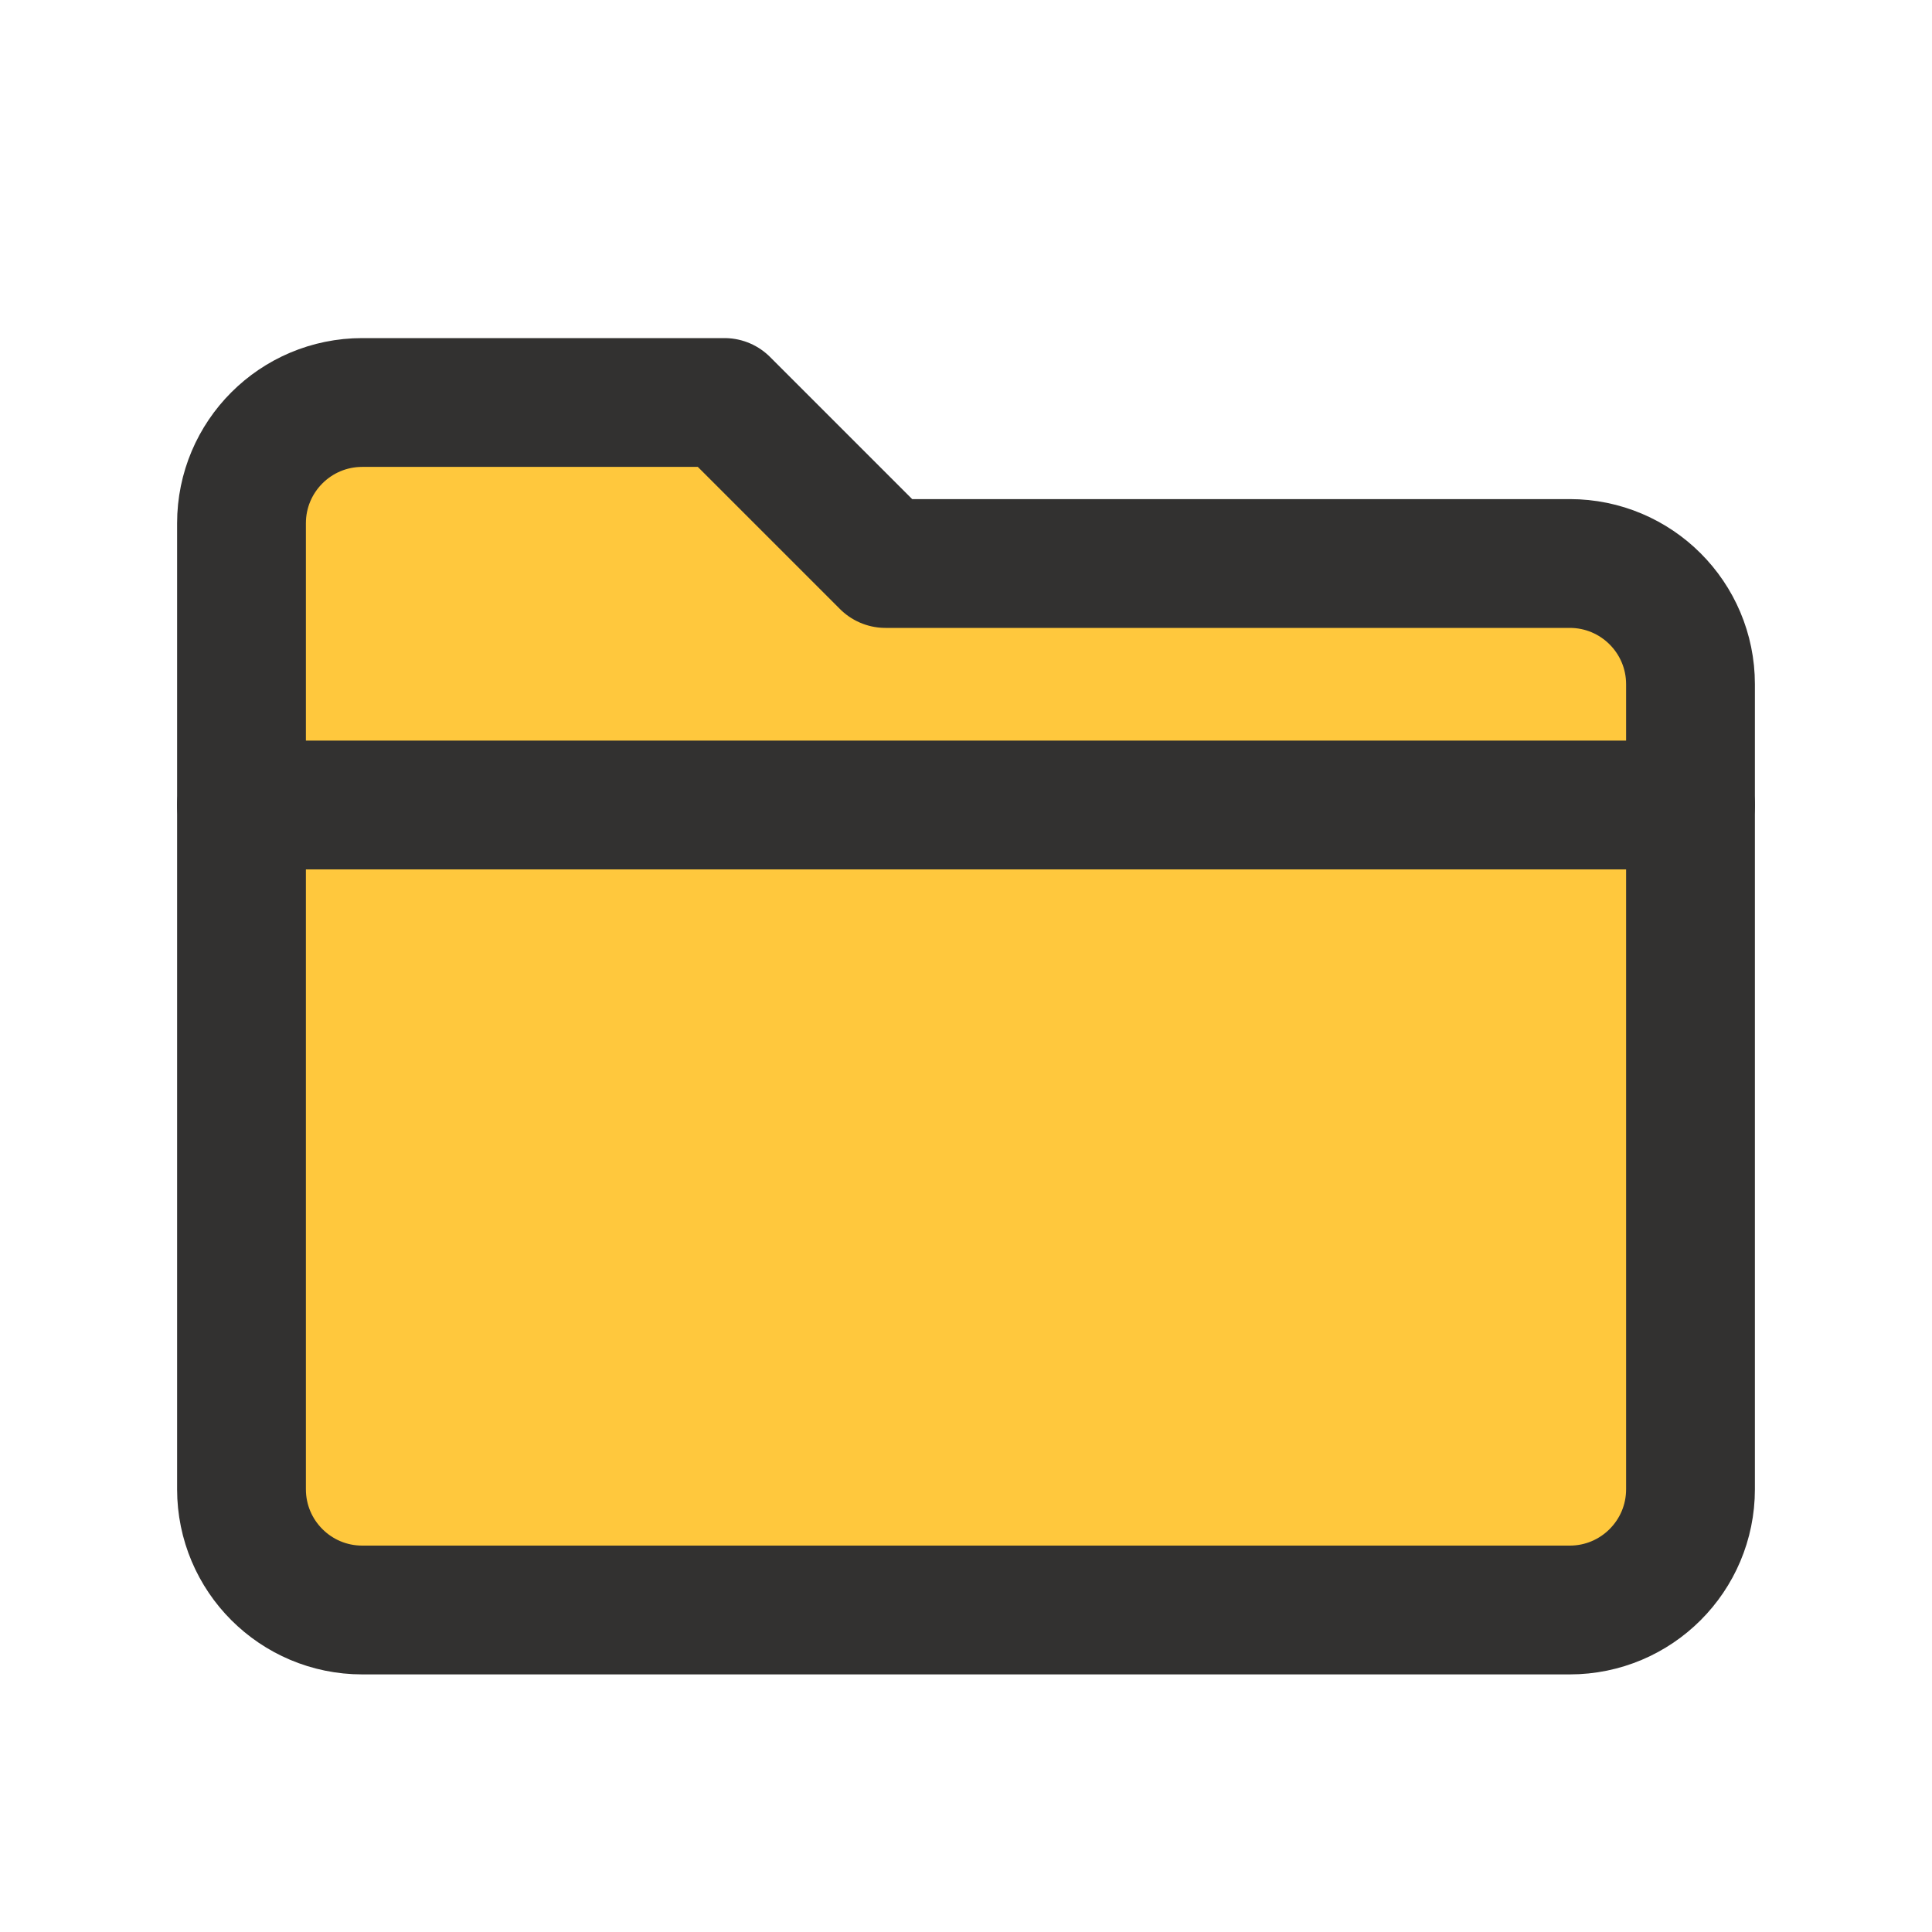
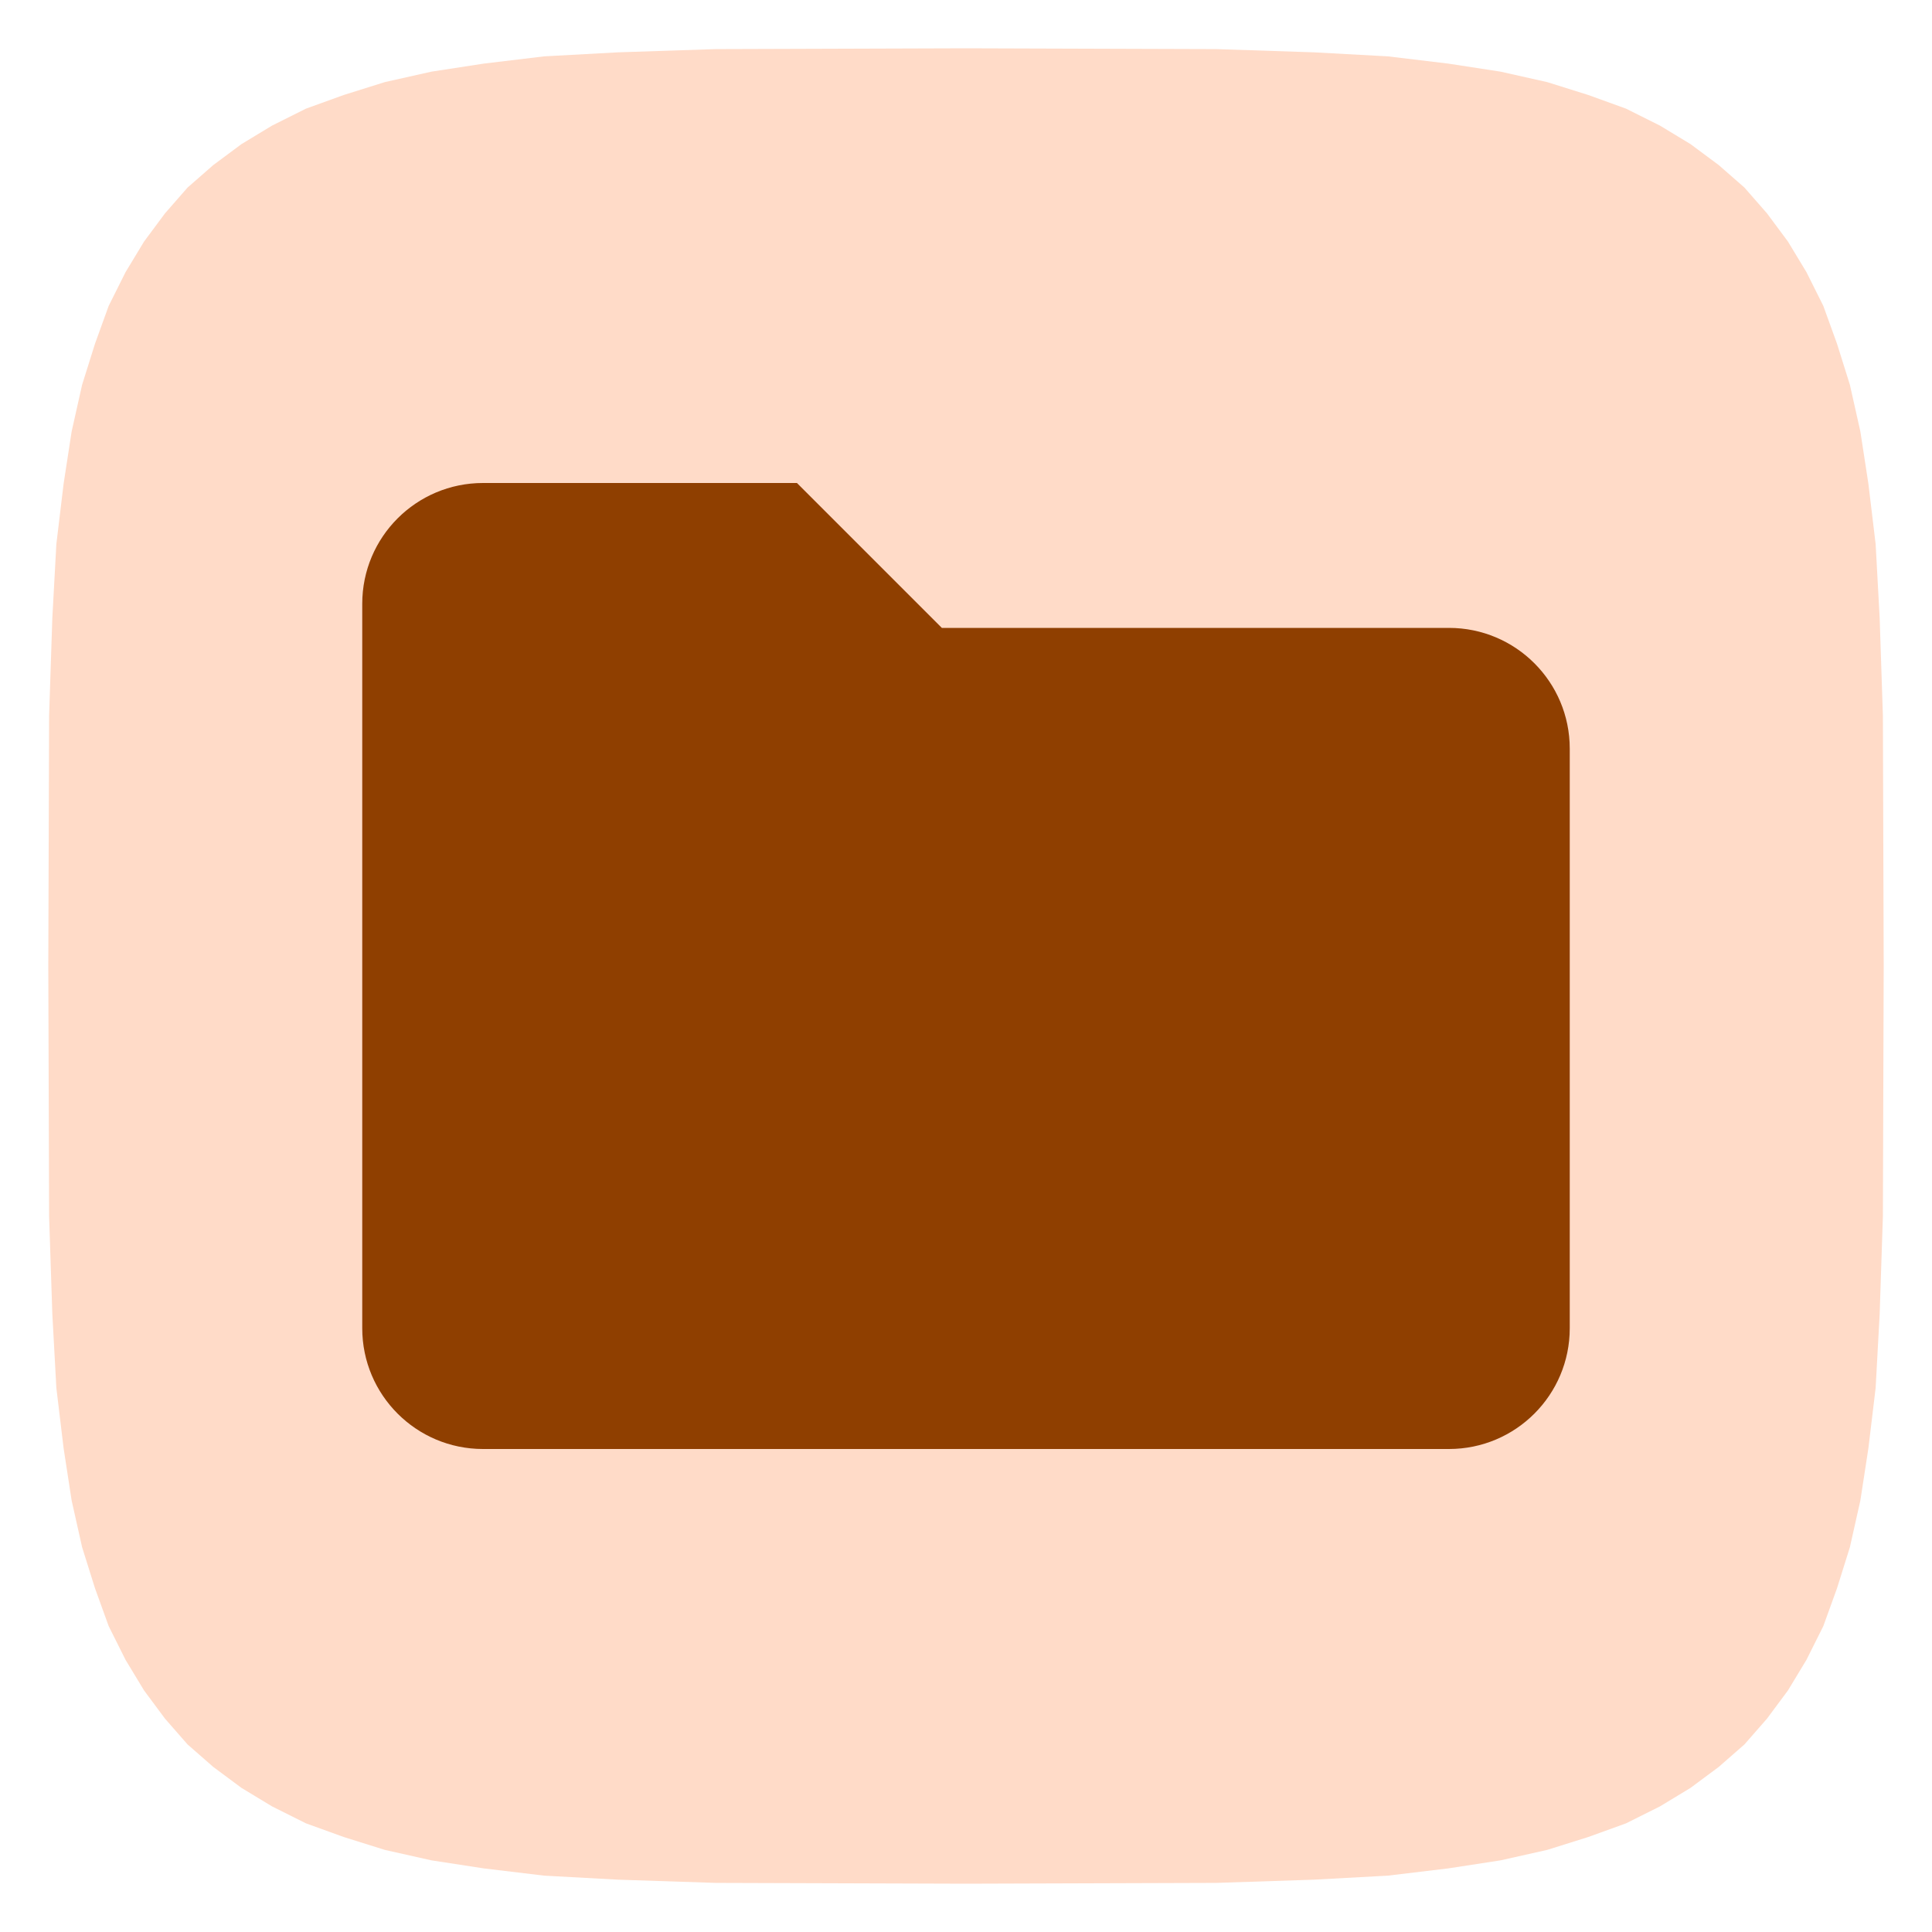
<svg xmlns="http://www.w3.org/2000/svg" viewBox="0 0 24 24" width="24" height="24">
-   <path d="M3 18.5V6.5A1.5 1.5 0 0 1 4.5 5H9l2 2h8.5A1.5 1.5 0 0 1 21 8.5v10a1.5 1.5 0 0 1-1.5 1.5h-15A1.5 1.5 0 0 1 3 18.5z" fill="#FFC83D" stroke="#323130" stroke-width="1.6" stroke-linejoin="round" stroke-linecap="round" />
-   <path d="M3 10h18" stroke="#323130" stroke-width="1.6" stroke-linejoin="round" stroke-linecap="round" fill="none" />
+   <path d="M23.40 12.00 L23.39 15.11 L23.35 16.32 L23.30 17.24 L23.21 17.99 L23.11 18.64 L22.98 19.22 L22.82 19.73 L22.65 20.20 L22.44 20.62 L22.21 21.00 L21.95 21.35 L21.67 21.67 L21.35 21.95 L21.00 22.21 L20.62 22.44 L20.20 22.65 L19.73 22.82 L19.22 22.98 L18.64 23.11 L17.99 23.21 L17.24 23.30 L16.32 23.35 L15.11 23.39 L12.00 23.40 L8.89 23.39 L7.68 23.35 L6.76 23.30 L6.01 23.21 L5.36 23.11 L4.78 22.98 L4.27 22.82 L3.80 22.65 L3.38 22.44 L3.00 22.21 L2.65 21.95 L2.33 21.67 L2.05 21.35 L1.79 21.00 L1.56 20.62 L1.35 20.20 L1.18 19.73 L1.02 19.22 L0.89 18.64 L0.79 17.99 L0.70 17.24 L0.65 16.32 L0.61 15.11 L0.60 12.00 L0.61 8.89 L0.65 7.68 L0.70 6.76 L0.79 6.01 L0.89 5.36 L1.02 4.78 L1.18 4.27 L1.35 3.80 L1.56 3.38 L1.79 3.00 L2.05 2.65 L2.33 2.33 L2.65 2.05 L3.00 1.79 L3.38 1.56 L3.80 1.35 L4.27 1.18 L4.78 1.02 L5.36 0.89 L6.01 0.79 L6.76 0.70 L7.68 0.65 L8.89 0.61 L12.00 0.60 L15.11 0.61 L16.32 0.65 L17.24 0.70 L17.99 0.79 L18.64 0.89 L19.22 1.02 L19.73 1.18 L20.20 1.35 L20.62 1.56 L21.00 1.79 L21.35 2.05 L21.67 2.33 L21.95 2.65 L22.21 3.00 L22.44 3.38 L22.65 3.80 L22.82 4.27 L22.98 4.78 L23.11 5.36 L23.21 6.01 L23.30 6.76 L23.35 7.68 L23.39 8.89 Z" fill="#FFDBC8" />
+   <path d="M4.5 7.5A1.5 1.5 0 0 1 6 6h3.9l1.8 1.8H18a1.5 1.5 0 0 1 1.5 1.5V16.5A1.5 1.5 0 0 1 18 18H6a1.5 1.5 0 0 1-1.5-1.5z" fill="#8F3F00" />
</svg>
